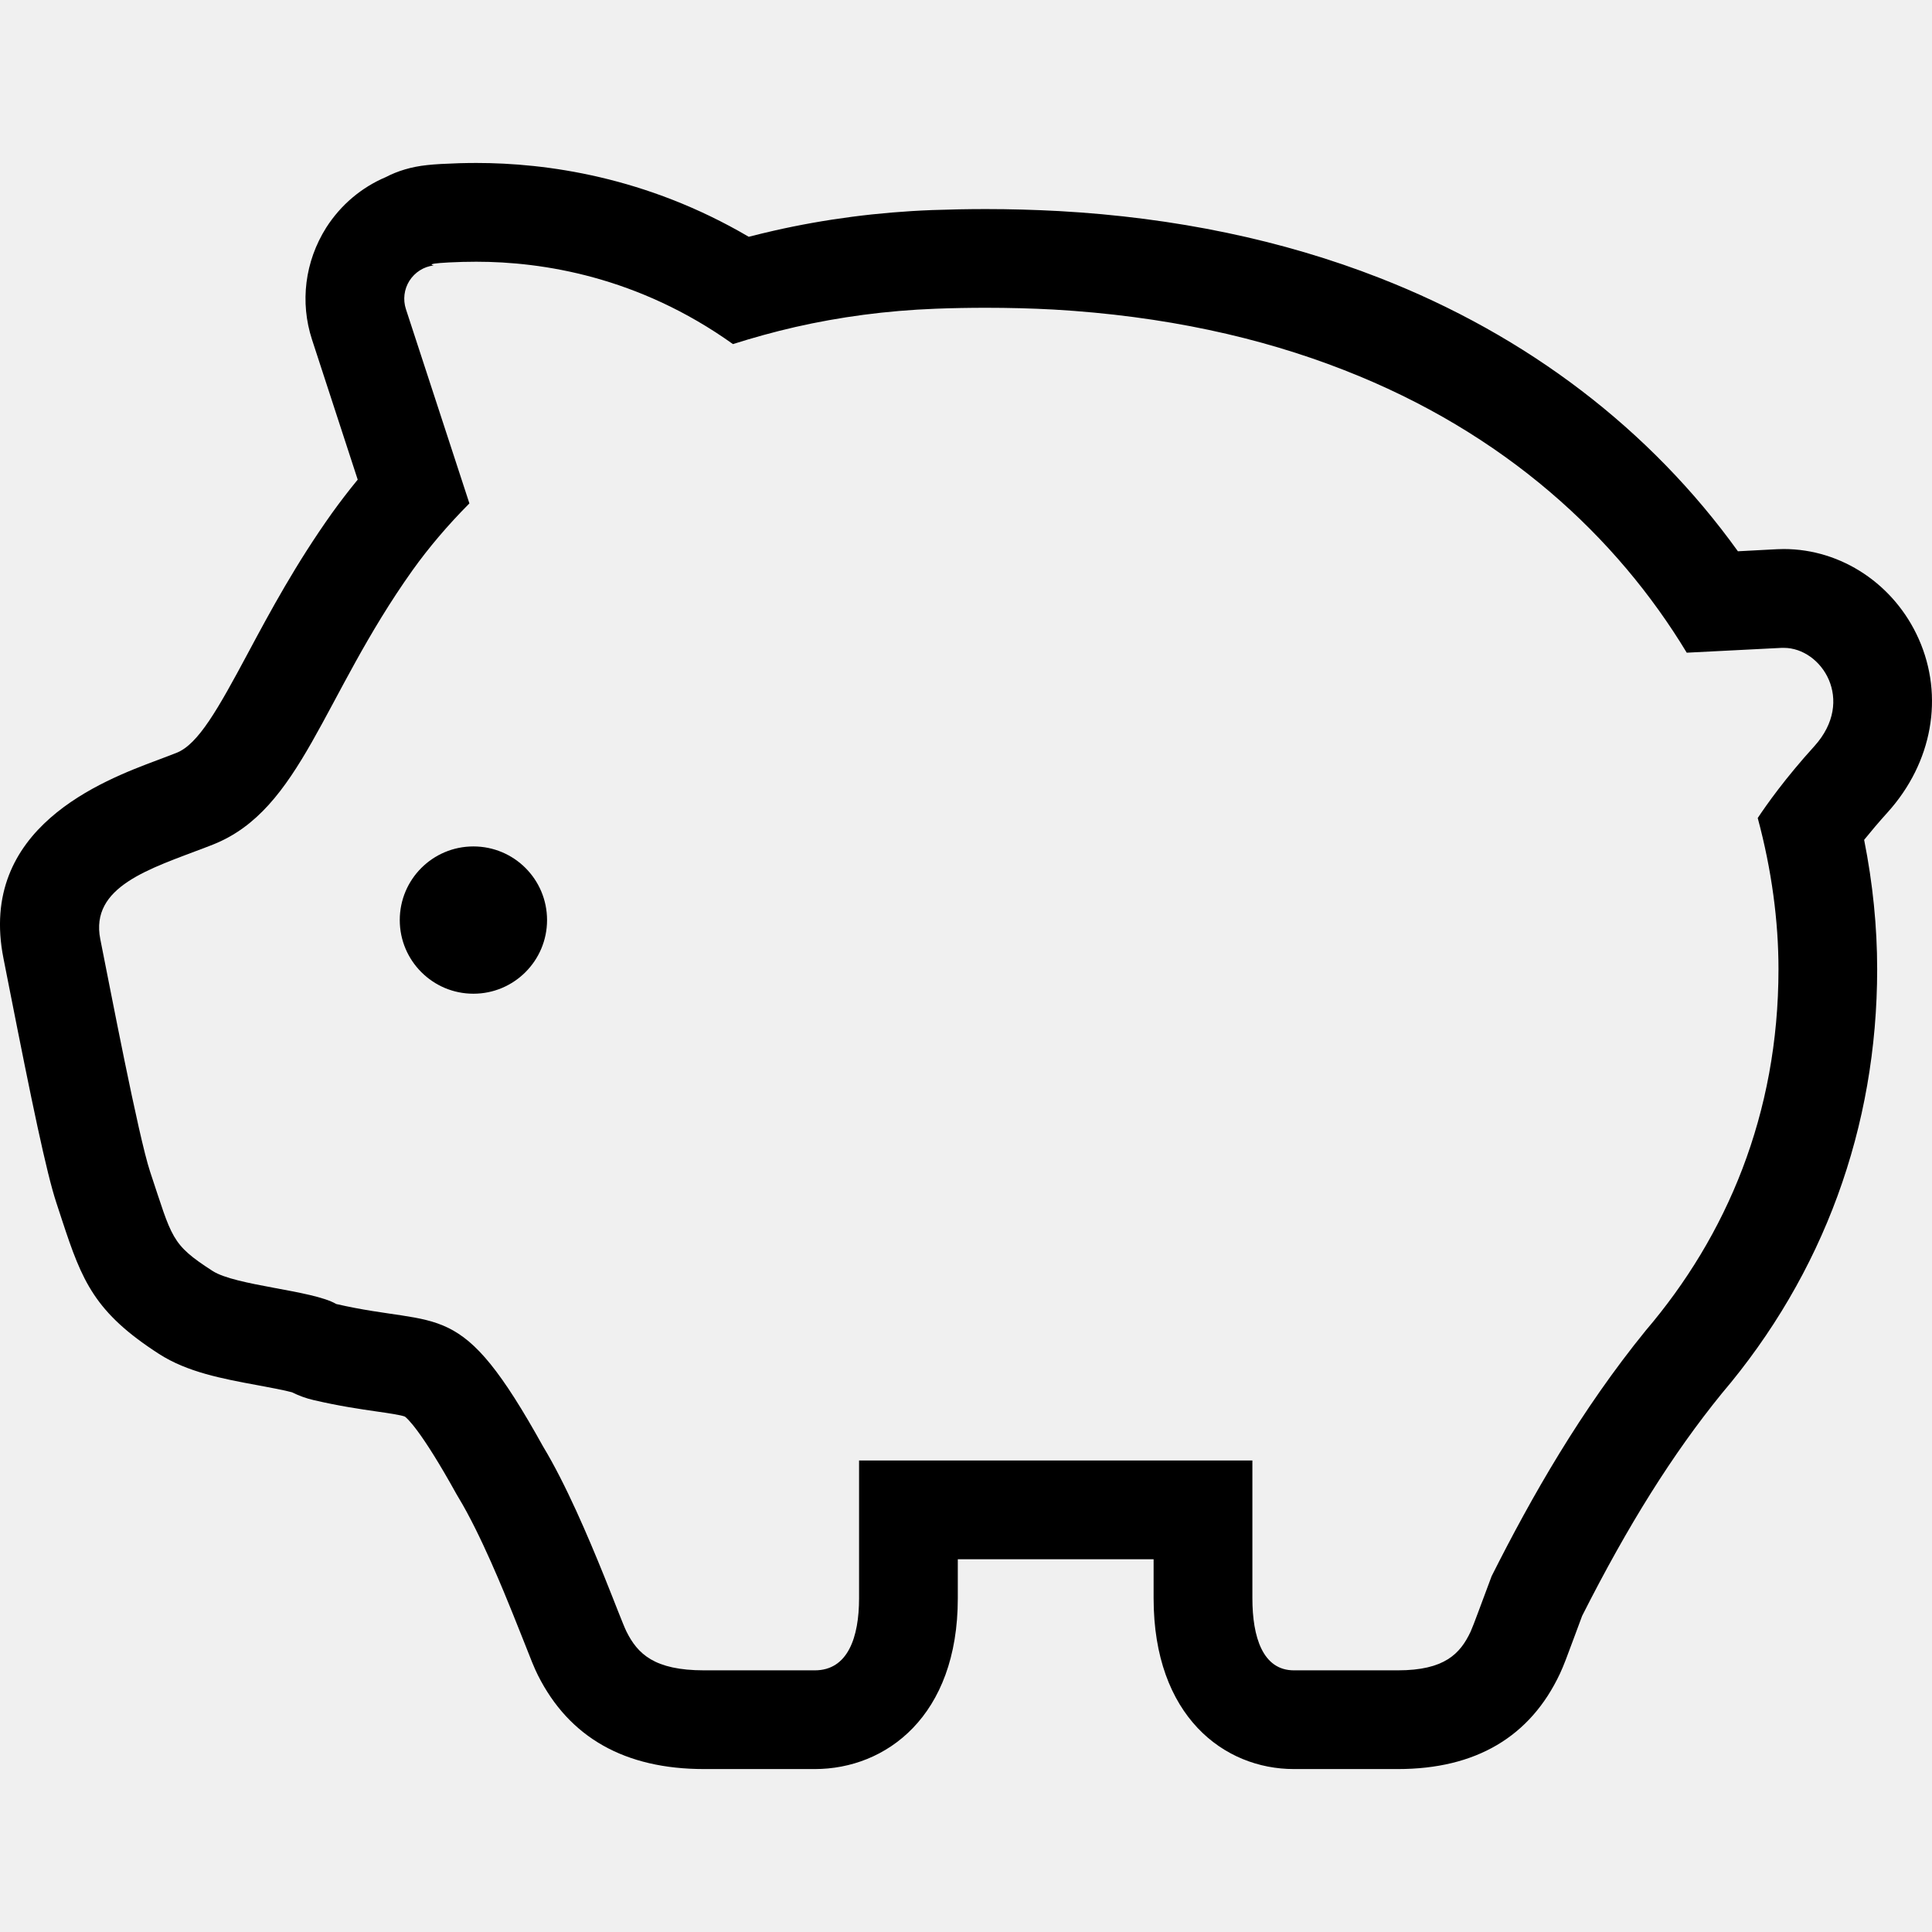
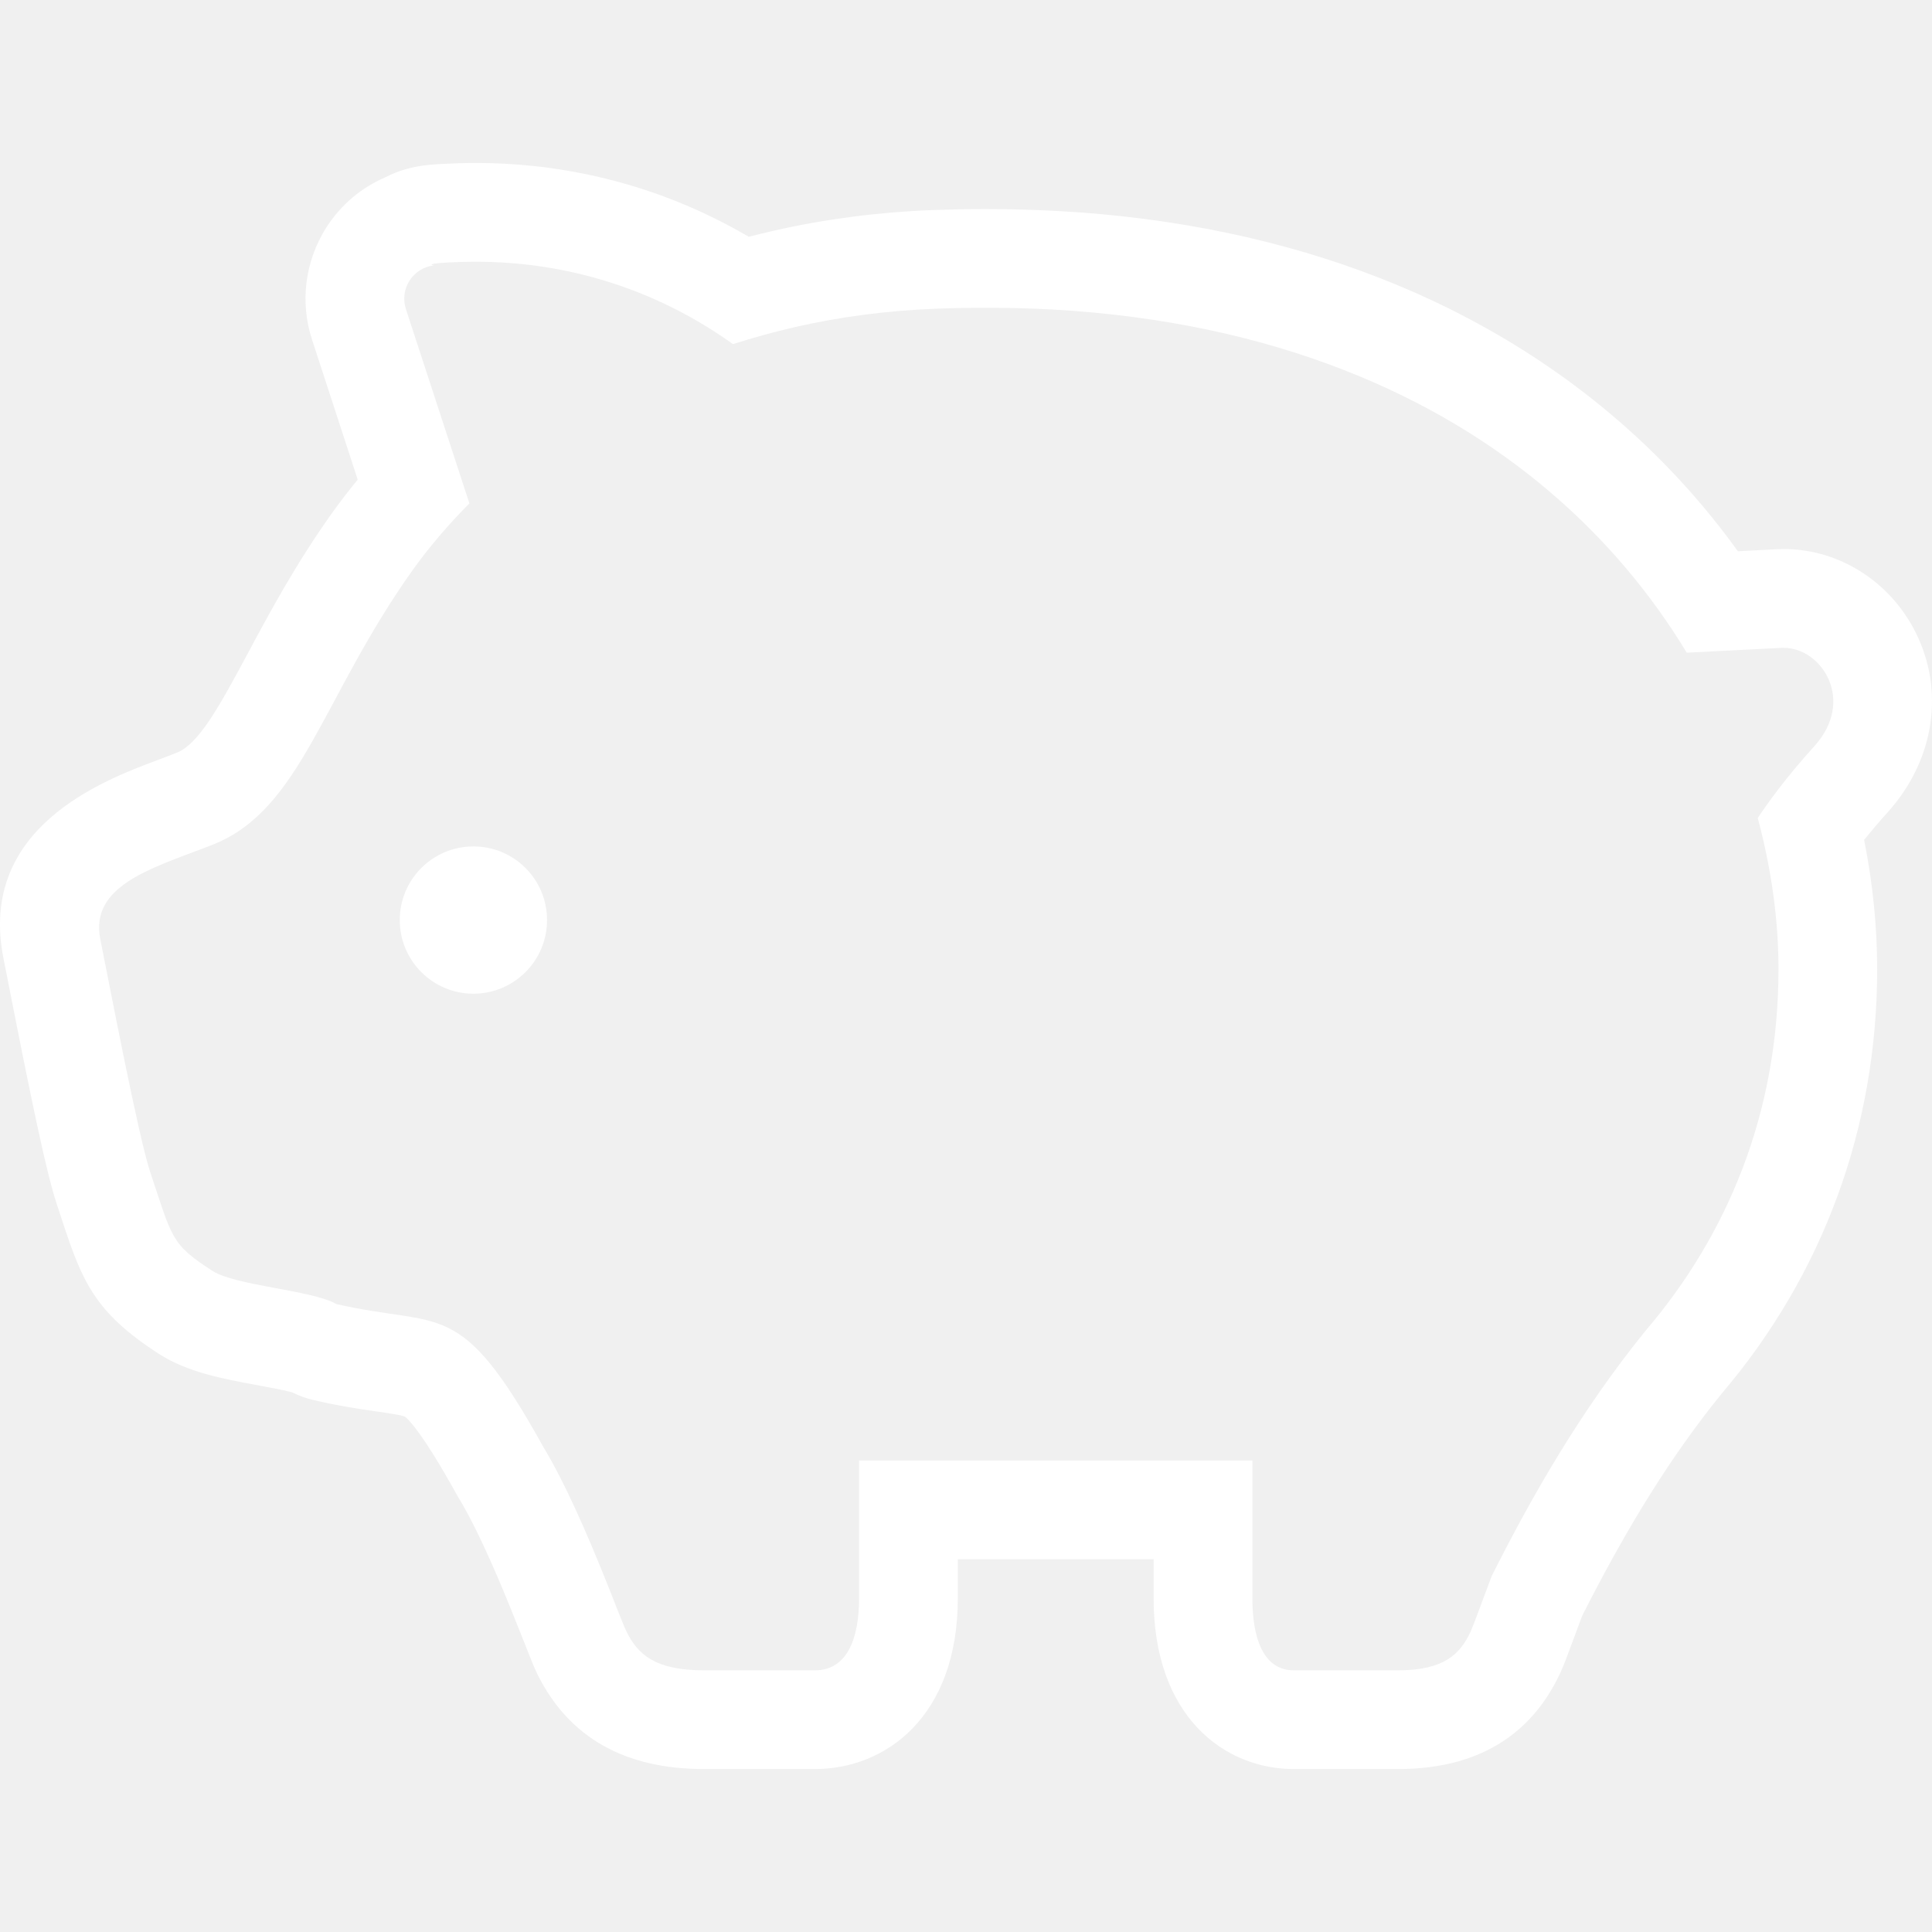
<svg xmlns="http://www.w3.org/2000/svg" version="1.1" id="_x32_" width="800px" height="800px" viewBox="0 0 512 512" xml:space="preserve">
  <style type="text/css">

- 	.st0{fill:#000000;}
+ 	.st0{fill:#fff;}

</style>
  <g>
    <path class="st0" d="M508.488,169.344c-6.422-14.469-20.484-23.844-35.766-23.844l-1.813,0.047l-10.344,0.547   c-23.219-32.281-55.765-57.156-94.968-72.438c-25.625-10.031-54.203-16-84.938-17.719c-6.391-0.344-12.891-0.531-19.391-0.531   c-4.672,0-9.438,0.094-14.281,0.266c-14.297,0.547-28.422,2.391-42,5.484c-2.172,0.5-4.375,1.031-6.563,1.594   c-27.203-15.969-53.781-19.563-72.203-19.563c-1.531,0-3.016,0.031-4.438,0.063c-3.766,0.125-6.516,0.266-8.594,0.5   c-4.188,0.438-7.844,1.563-10.953,3.188c-6.422,2.719-11.922,7.344-15.781,13.375c-5.672,9-7,19.781-3.766,29.688l12.109,37.109   c-2.406,2.922-4.672,5.891-6.813,8.859c-9.641,13.563-16.359,26.063-22.266,37.094c-7.984,14.906-13.172,24.156-18.922,26.438   l-0.484,0.188l-1.453,0.563l-3.219,1.219c-14.266,5.344-47.656,17.875-40.703,52.594l1.516,7.688   c5.922,30.094,9.859,49.063,12.484,57l1.531,4.672c5.313,16.172,8.625,24.391,25.688,35.391c7.5,4.813,16.625,6.531,26.281,8.313   c2.875,0.531,7.063,1.313,8.953,1.844c1.828,0.906,3.766,1.625,5.781,2.078c6.781,1.578,12.281,2.375,16.719,3.016   c2.875,0.406,6.438,0.938,7.406,1.344c0.484,0.344,4.141,3.328,13.734,20.656l0.5,0.844c5.875,9.688,12.203,25.406,14.297,30.578   c1.109,2.734,2.094,5.25,2.953,7.391c1.906,4.875,2.797,7.125,3.766,9.063c8.313,16.563,23.094,24.875,44.031,24.875h29.359   c18.859,0,37.891-14,37.891-45.25v-5.875v-4.469h51.891v4.469v5.875c0,31.25,18.672,45.25,37.172,45.25h27.547   c20.641,0,35.109-8.531,42.984-25.328c0.969-2.078,1.859-4.469,3.781-9.672c0.625-1.672,1.328-3.563,2.078-5.594   c12.203-24.125,23.968-42.875,36.984-58.906c26.953-31.688,41.203-70.594,41.203-112.484c0-11.234-1.156-22.734-3.453-34.266   c1.781-2.203,3.844-4.656,6.234-7.297C512.098,202.125,515.254,184.563,508.488,169.344z M480.848,197.719   c-7.781,8.563-12.75,15.625-15.031,19.063c3.703,13.75,5.5,27.313,5.5,40.047c0,38.453-13.75,70.672-35.172,95.766   c-17.14,21.094-30.187,43.906-40.843,65.094l0,0c-2.734,7.25-4.766,12.938-5.563,14.688c-2.75,5.875-6.906,10.281-19.297,10.281   s-19.281,0-27.547,0c-8.25,0-11-8.813-11-19.094c0-1.594,0-3.594,0-5.875v-30.641H227.661v30.641c0,2.281,0,4.281,0,5.875   c0,10.281-2.938,19.094-11.719,19.094c-8.813,0-16.172,0-29.359,0c-13.234,0-17.625-4.406-20.563-10.281   c-0.859-1.75-3-7.438-5.922-14.688c-4.25-10.5-10.125-24.344-16.172-34.344c-22.188-40-26.547-31.25-54.875-37.781l-0.016-0.031   c-6.313-3.625-26.594-4.781-32.703-8.719c-11.109-7.156-10.656-8.656-16.547-26.281c-3.109-9.375-10.609-48.688-13.203-61.625   c-2.797-14.016,13.172-18.688,27.859-24.313l2.016-0.781c23.391-9.281,28.844-38.938,52.844-72.656   c4.297-6.016,9.375-12,15.094-17.75l-16.828-51.5c-0.813-2.5-0.484-5.25,0.938-7.5c1.438-2.25,3.781-3.75,6.438-4.063   c0,0-3.656-0.594,7.656-0.938c1.156-0.031,2.375-0.047,3.625-0.047c17.422,0,42.906,3.891,68.016,21.828   c5.313-1.688,10.828-3.219,16.547-4.531c11.688-2.656,24.063-4.344,37.188-4.844c4.5-0.172,8.938-0.25,13.297-0.25   c6.109,0,12.078,0.156,17.906,0.469c29.313,1.688,54.859,7.375,76.906,16c42.781,16.656,72.421,44.344,90.921,74.938   c13.734-0.688,15.797-0.797,25.188-1.281h0.531C482.77,171.688,491.801,185.578,480.848,197.719z" />
    <path class="st0" d="M125.458,224.313c-10.781,0-19.516,8.719-19.516,19.516c0,10.766,8.734,19.516,19.516,19.516   s19.516-8.75,19.516-19.516C144.973,233.031,136.239,224.313,125.458,224.313z" />
  </g>
</svg>
